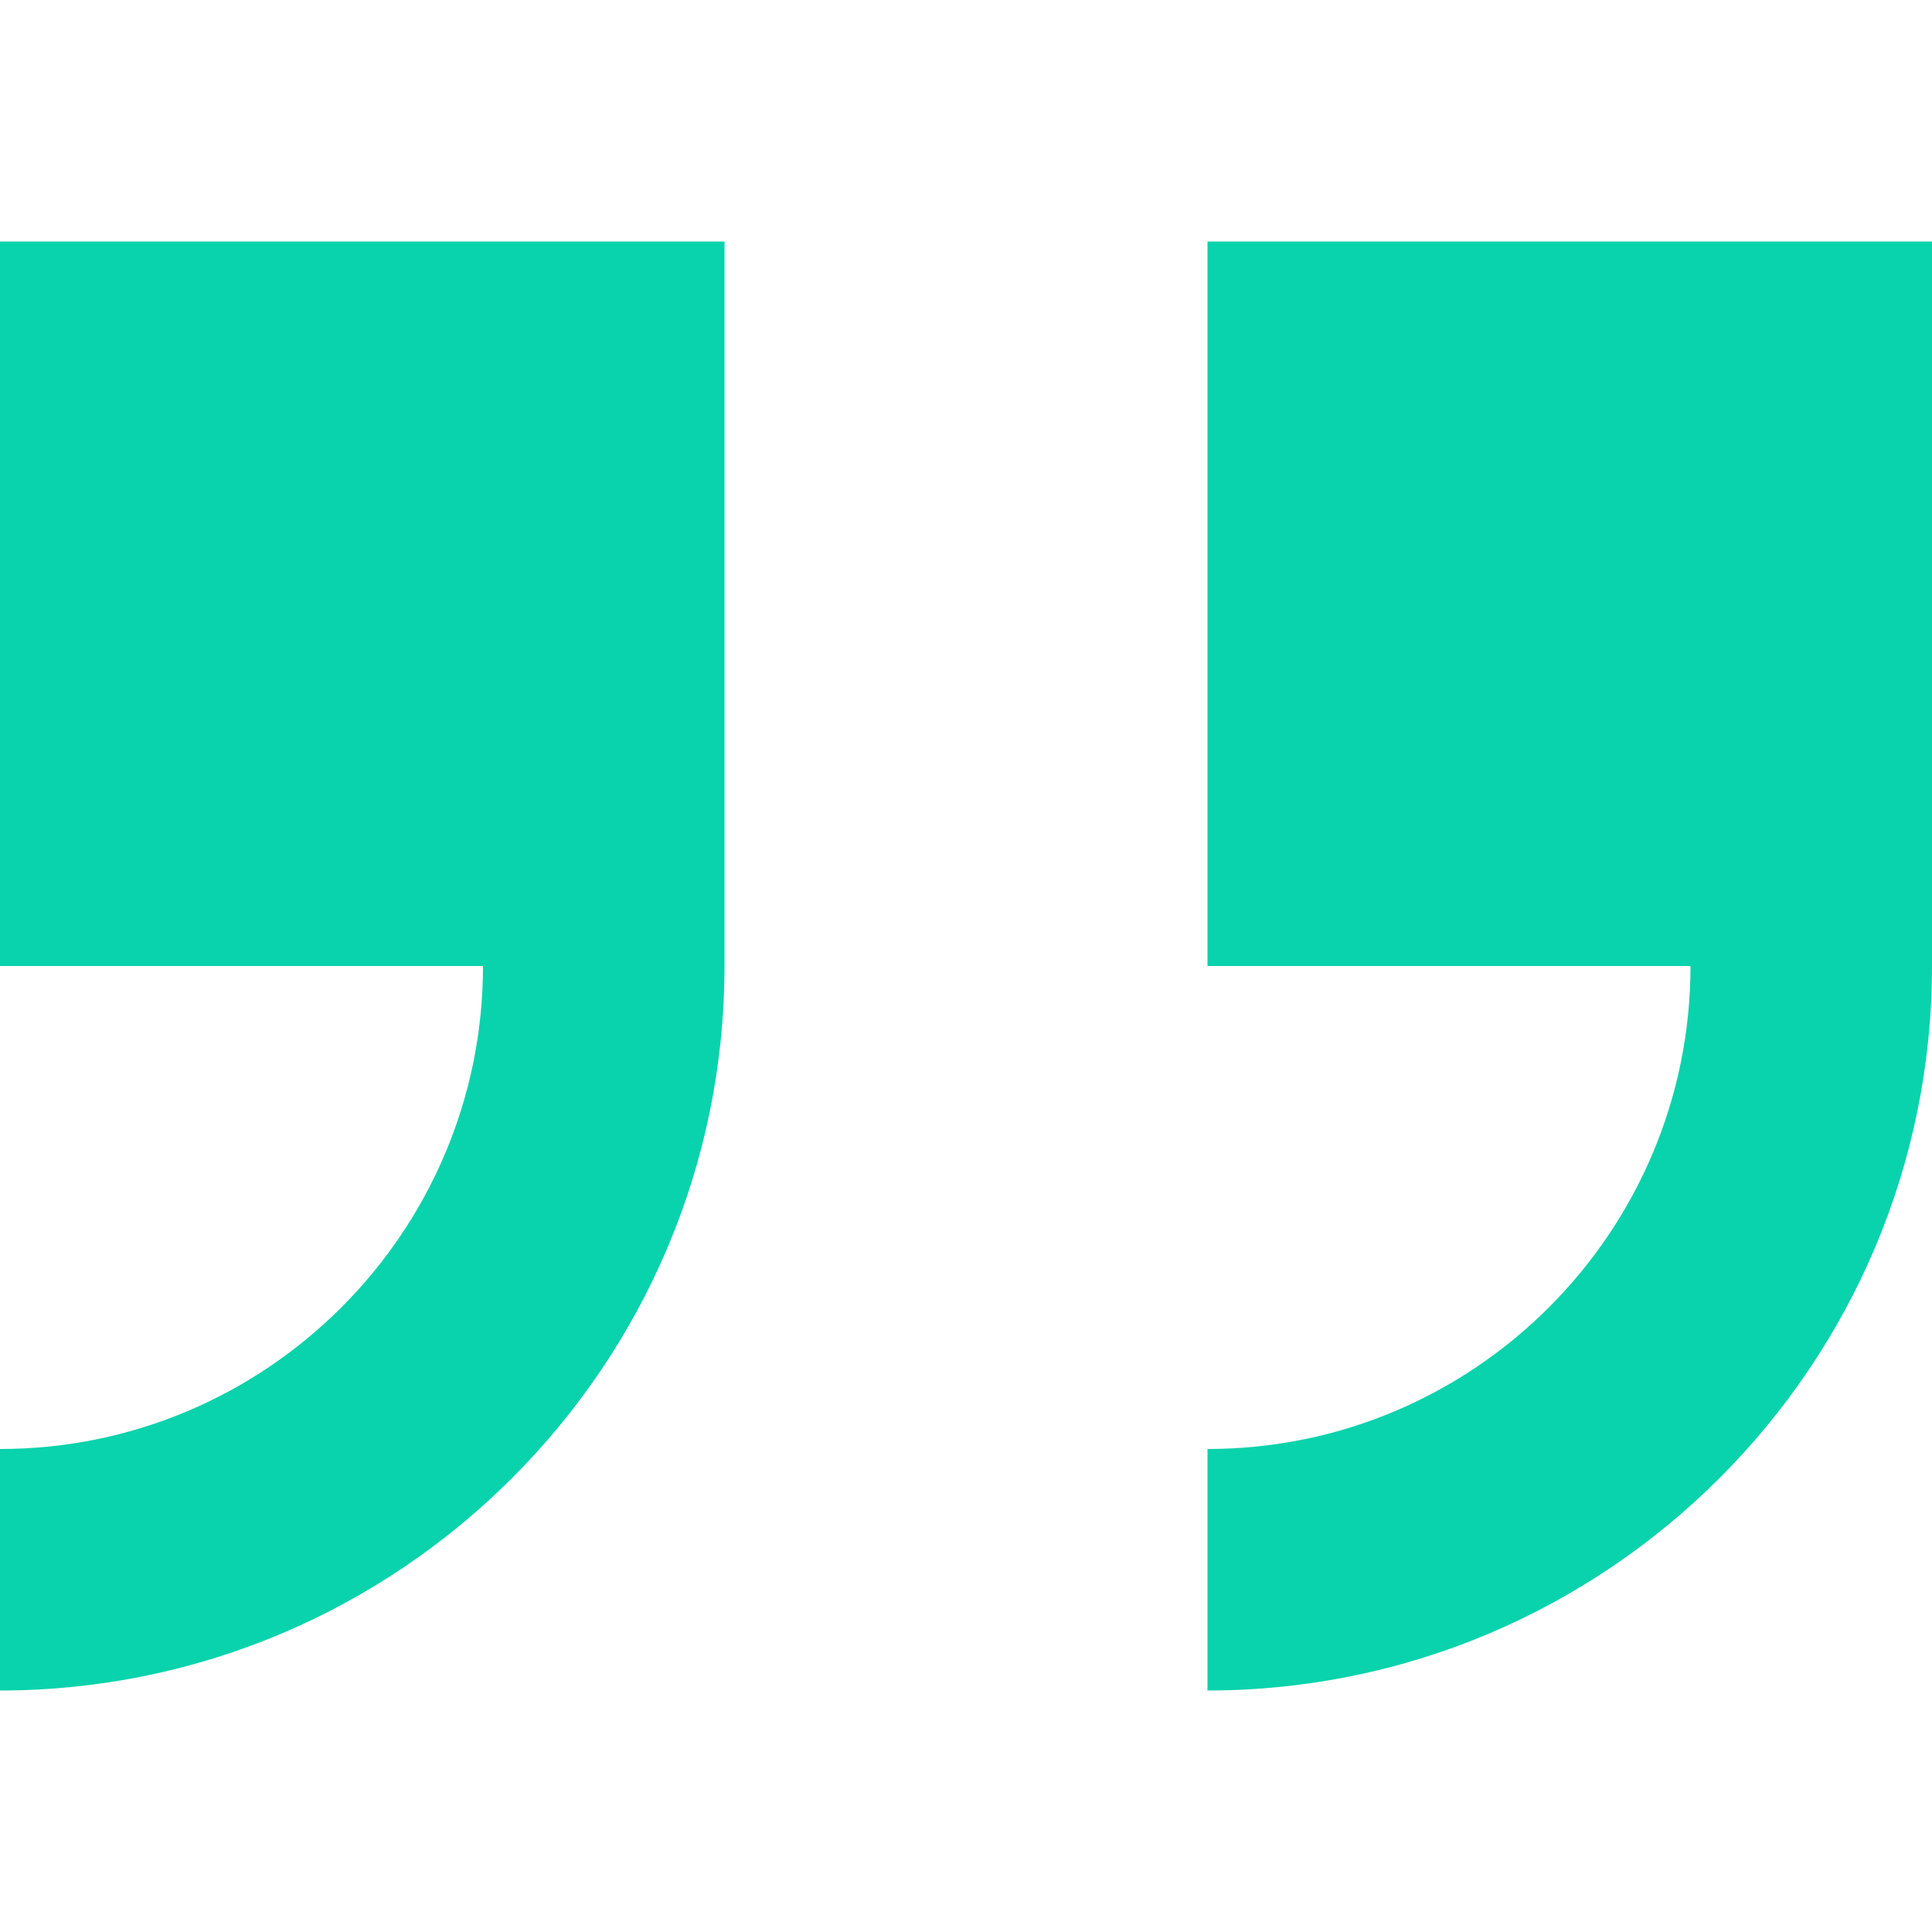
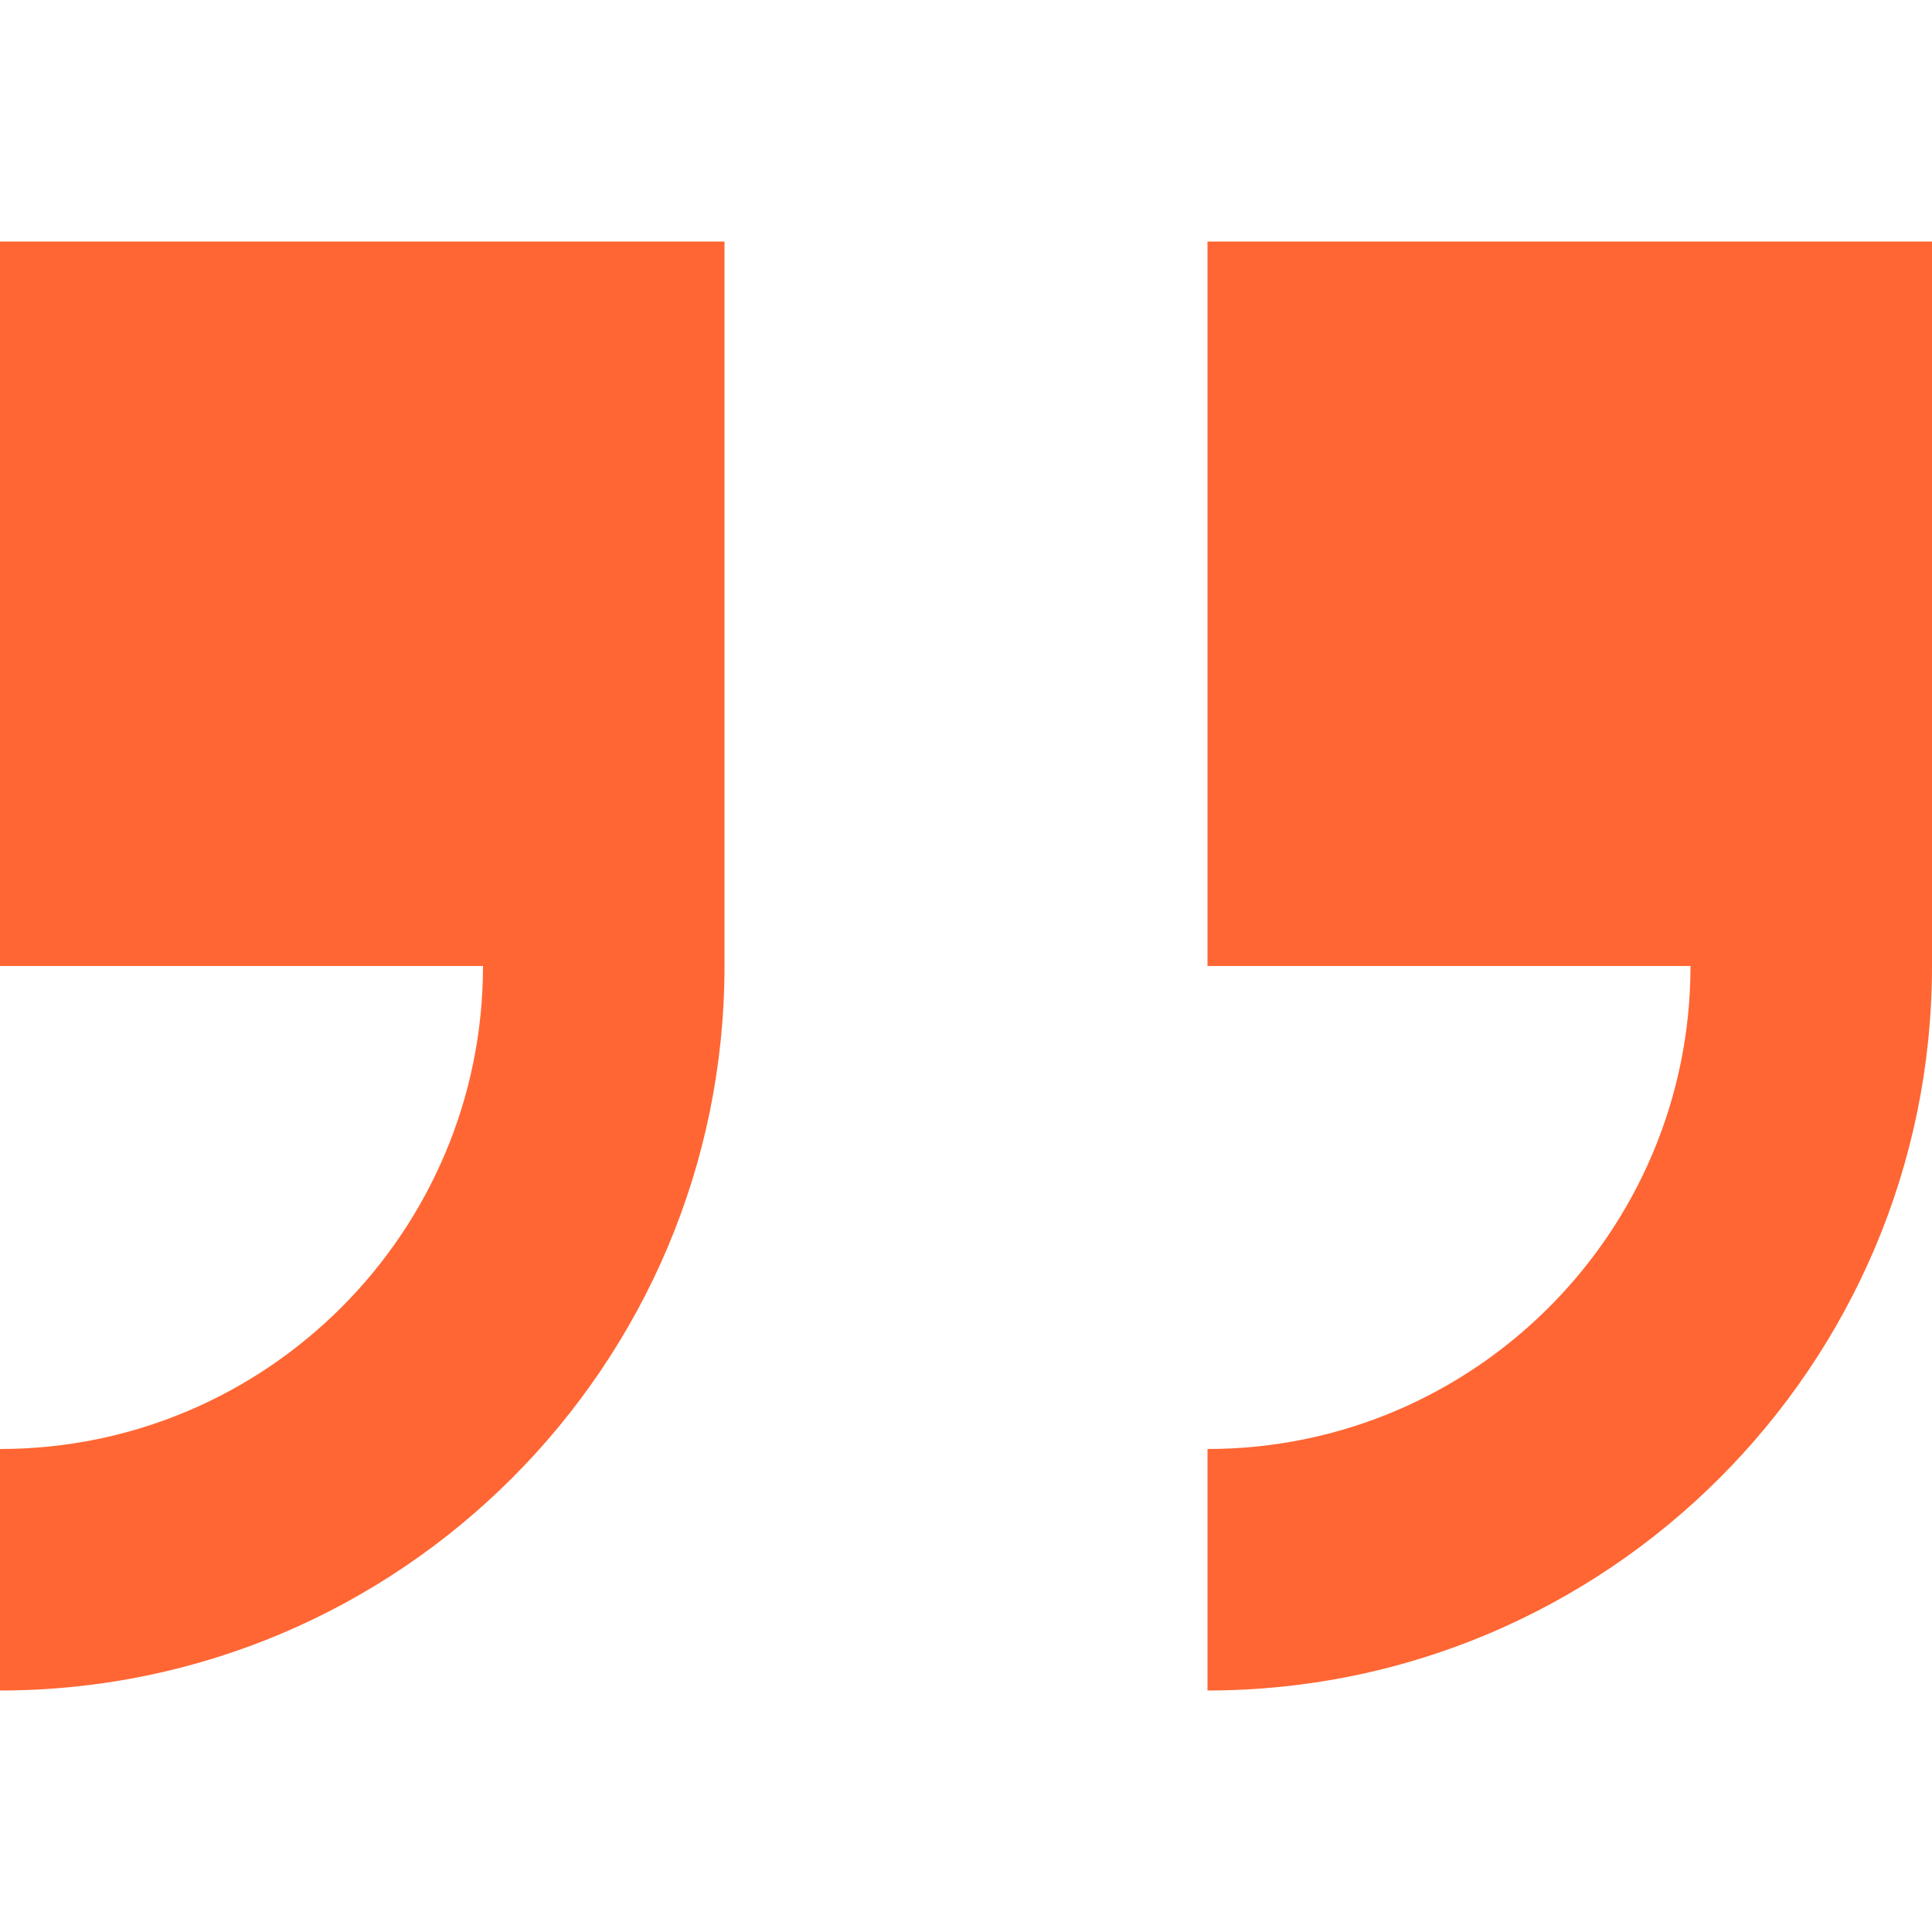
<svg xmlns="http://www.w3.org/2000/svg" version="1.1" id="Capa_1" x="0px" y="0px" viewBox="0 0 32 32" style="enable-background:new 0 0 32 32;" xml:space="preserve">
  <g>
    <g id="right_x5F_quote">
      <g>
-         <path style="fill:#09d3ac;" d="M0,4v12h8c0,4.41-3.586,8-8,8v4c6.617,0,12-5.383,12-12V4H0z" />
-         <path style="fill:#09d3ac;" d="M20,4v12h8c0,4.41-3.586,8-8,8v4c6.617,0,12-5.383,12-12V4H20z" />
+         <path style="fill:#ff6633;" d="M0,4v12h8c0,4.41-3.586,8-8,8v4c6.617,0,12-5.383,12-12V4H0z" />
+         <path style="fill:#ff6633;" d="M20,4v12h8c0,4.41-3.586,8-8,8v4c6.617,0,12-5.383,12-12V4H20z" />
      </g>
    </g>
  </g>
  <g>
</g>
  <g>
</g>
  <g>
</g>
  <g>
</g>
  <g>
</g>
  <g>
</g>
  <g>
</g>
  <g>
</g>
  <g>
</g>
  <g>
</g>
  <g>
</g>
  <g>
</g>
  <g>
</g>
  <g>
</g>
  <g>
</g>
</svg>
